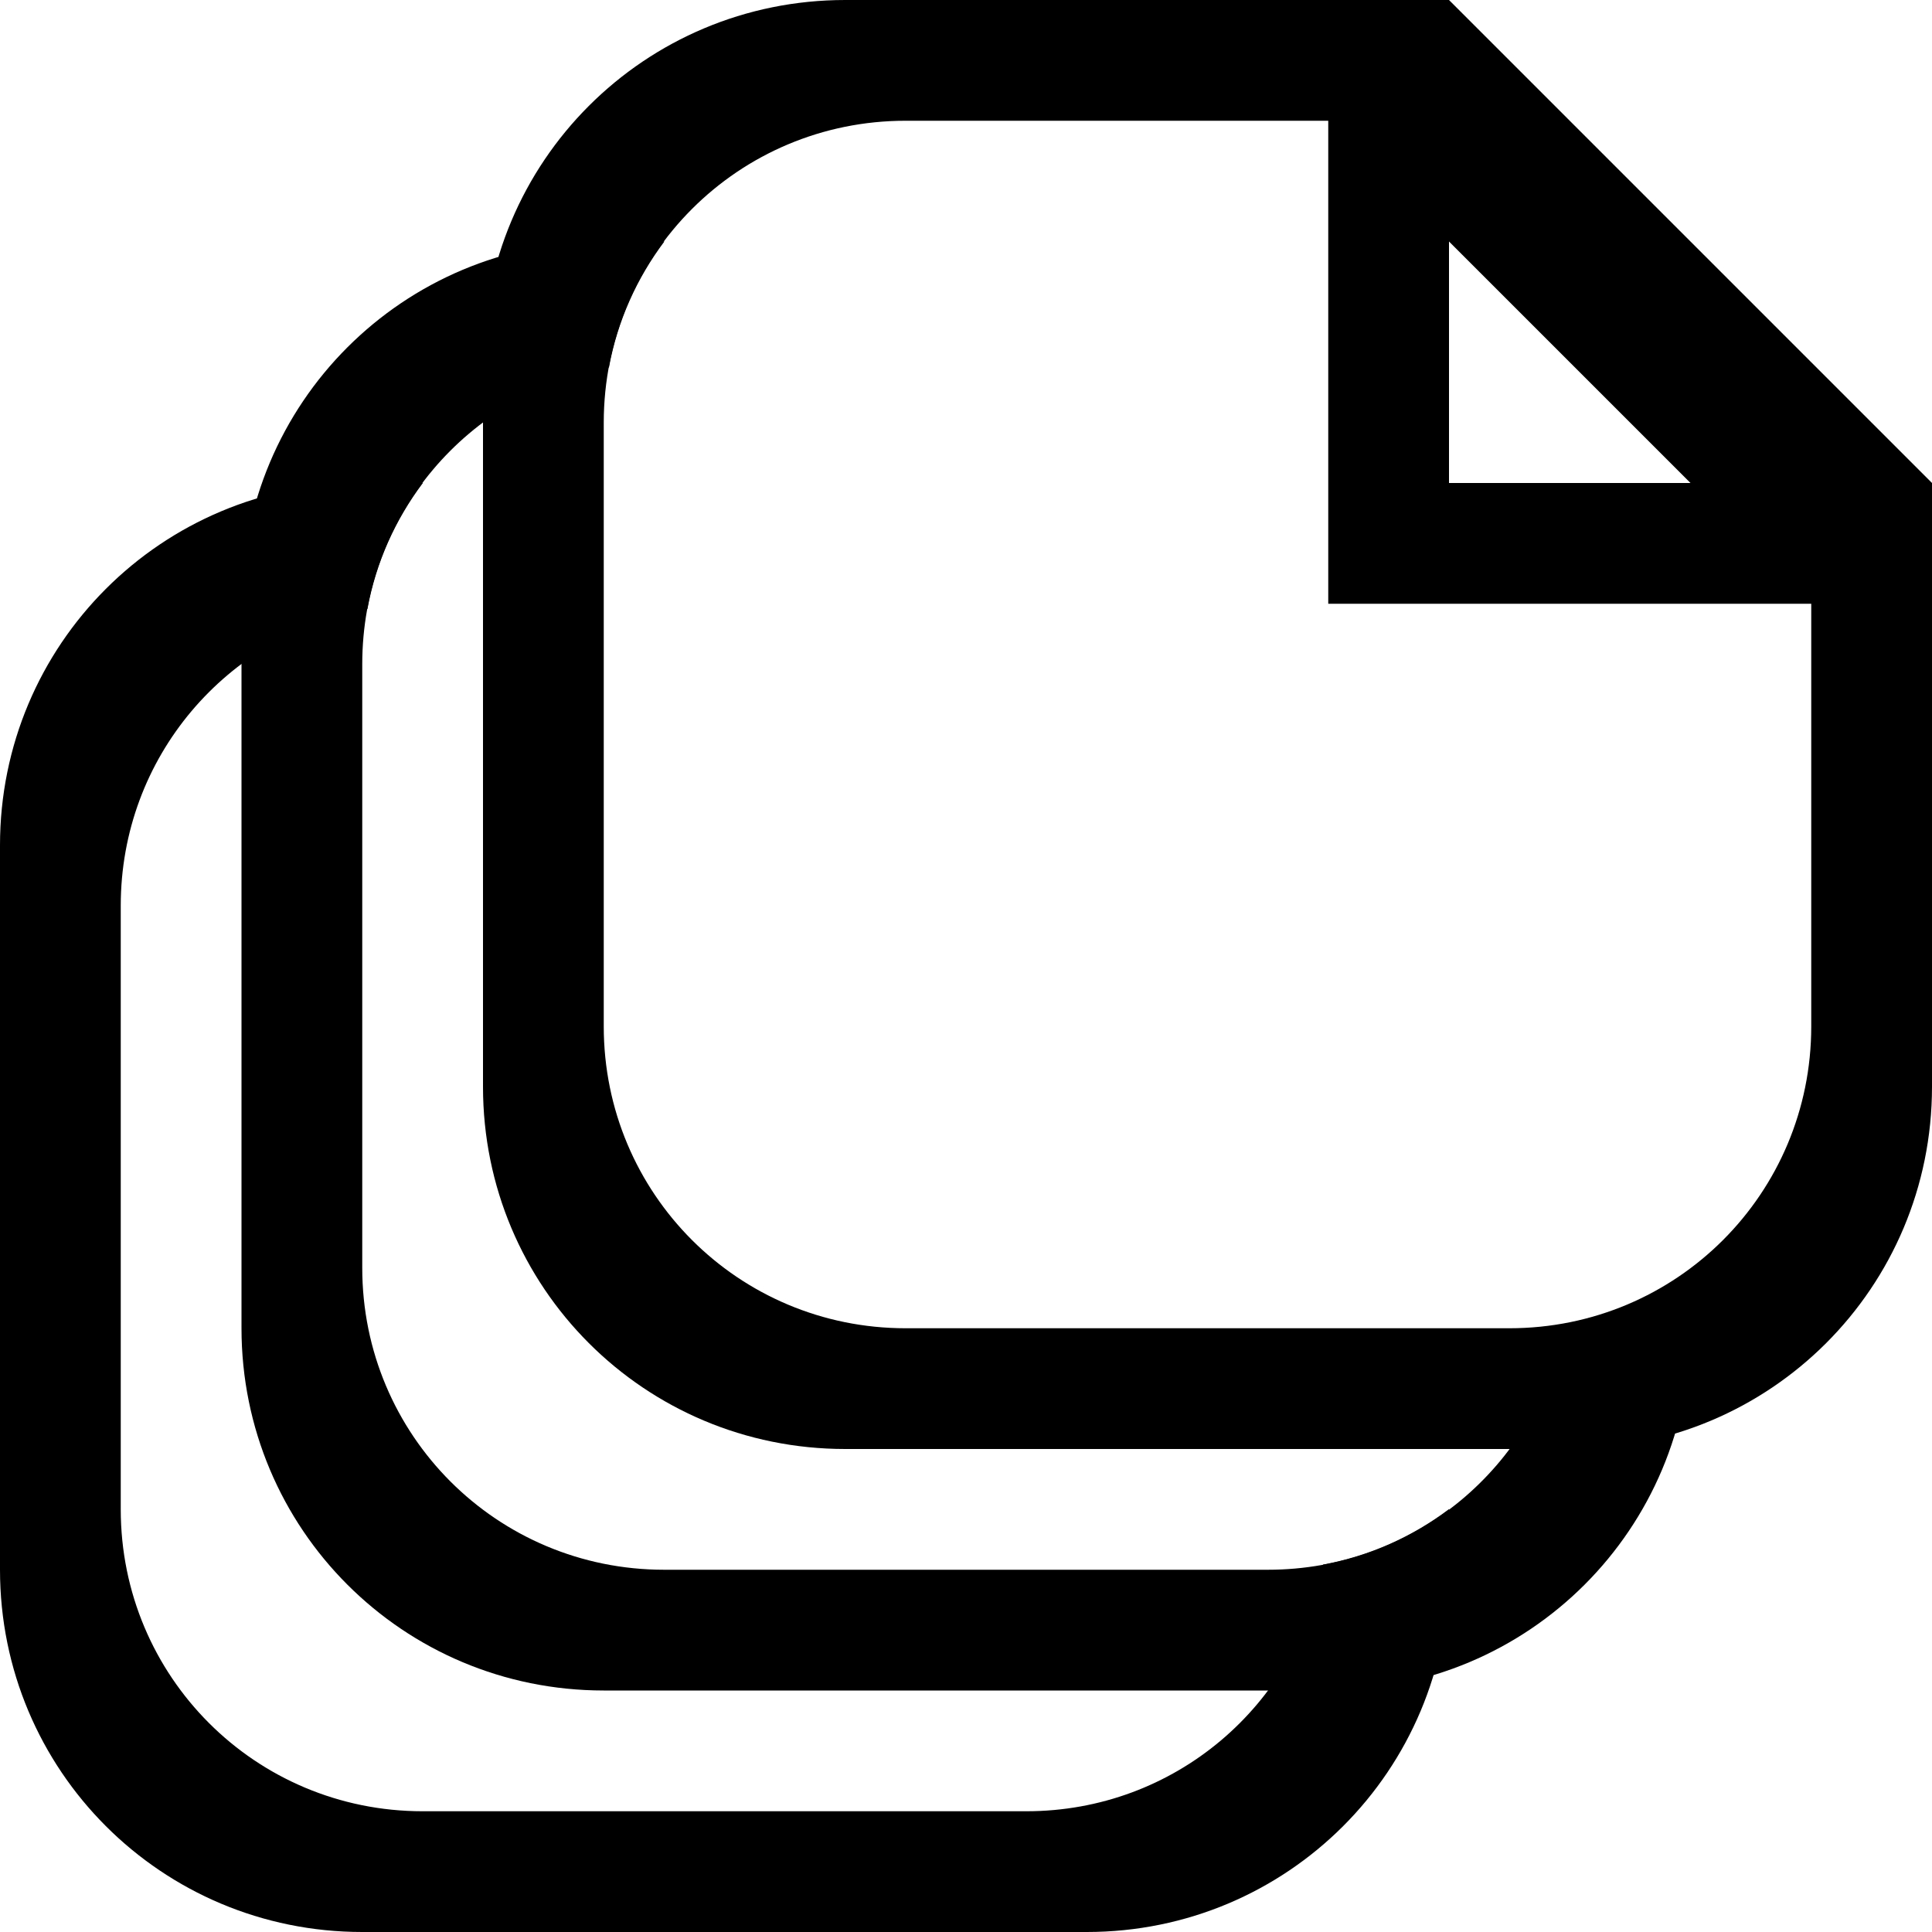
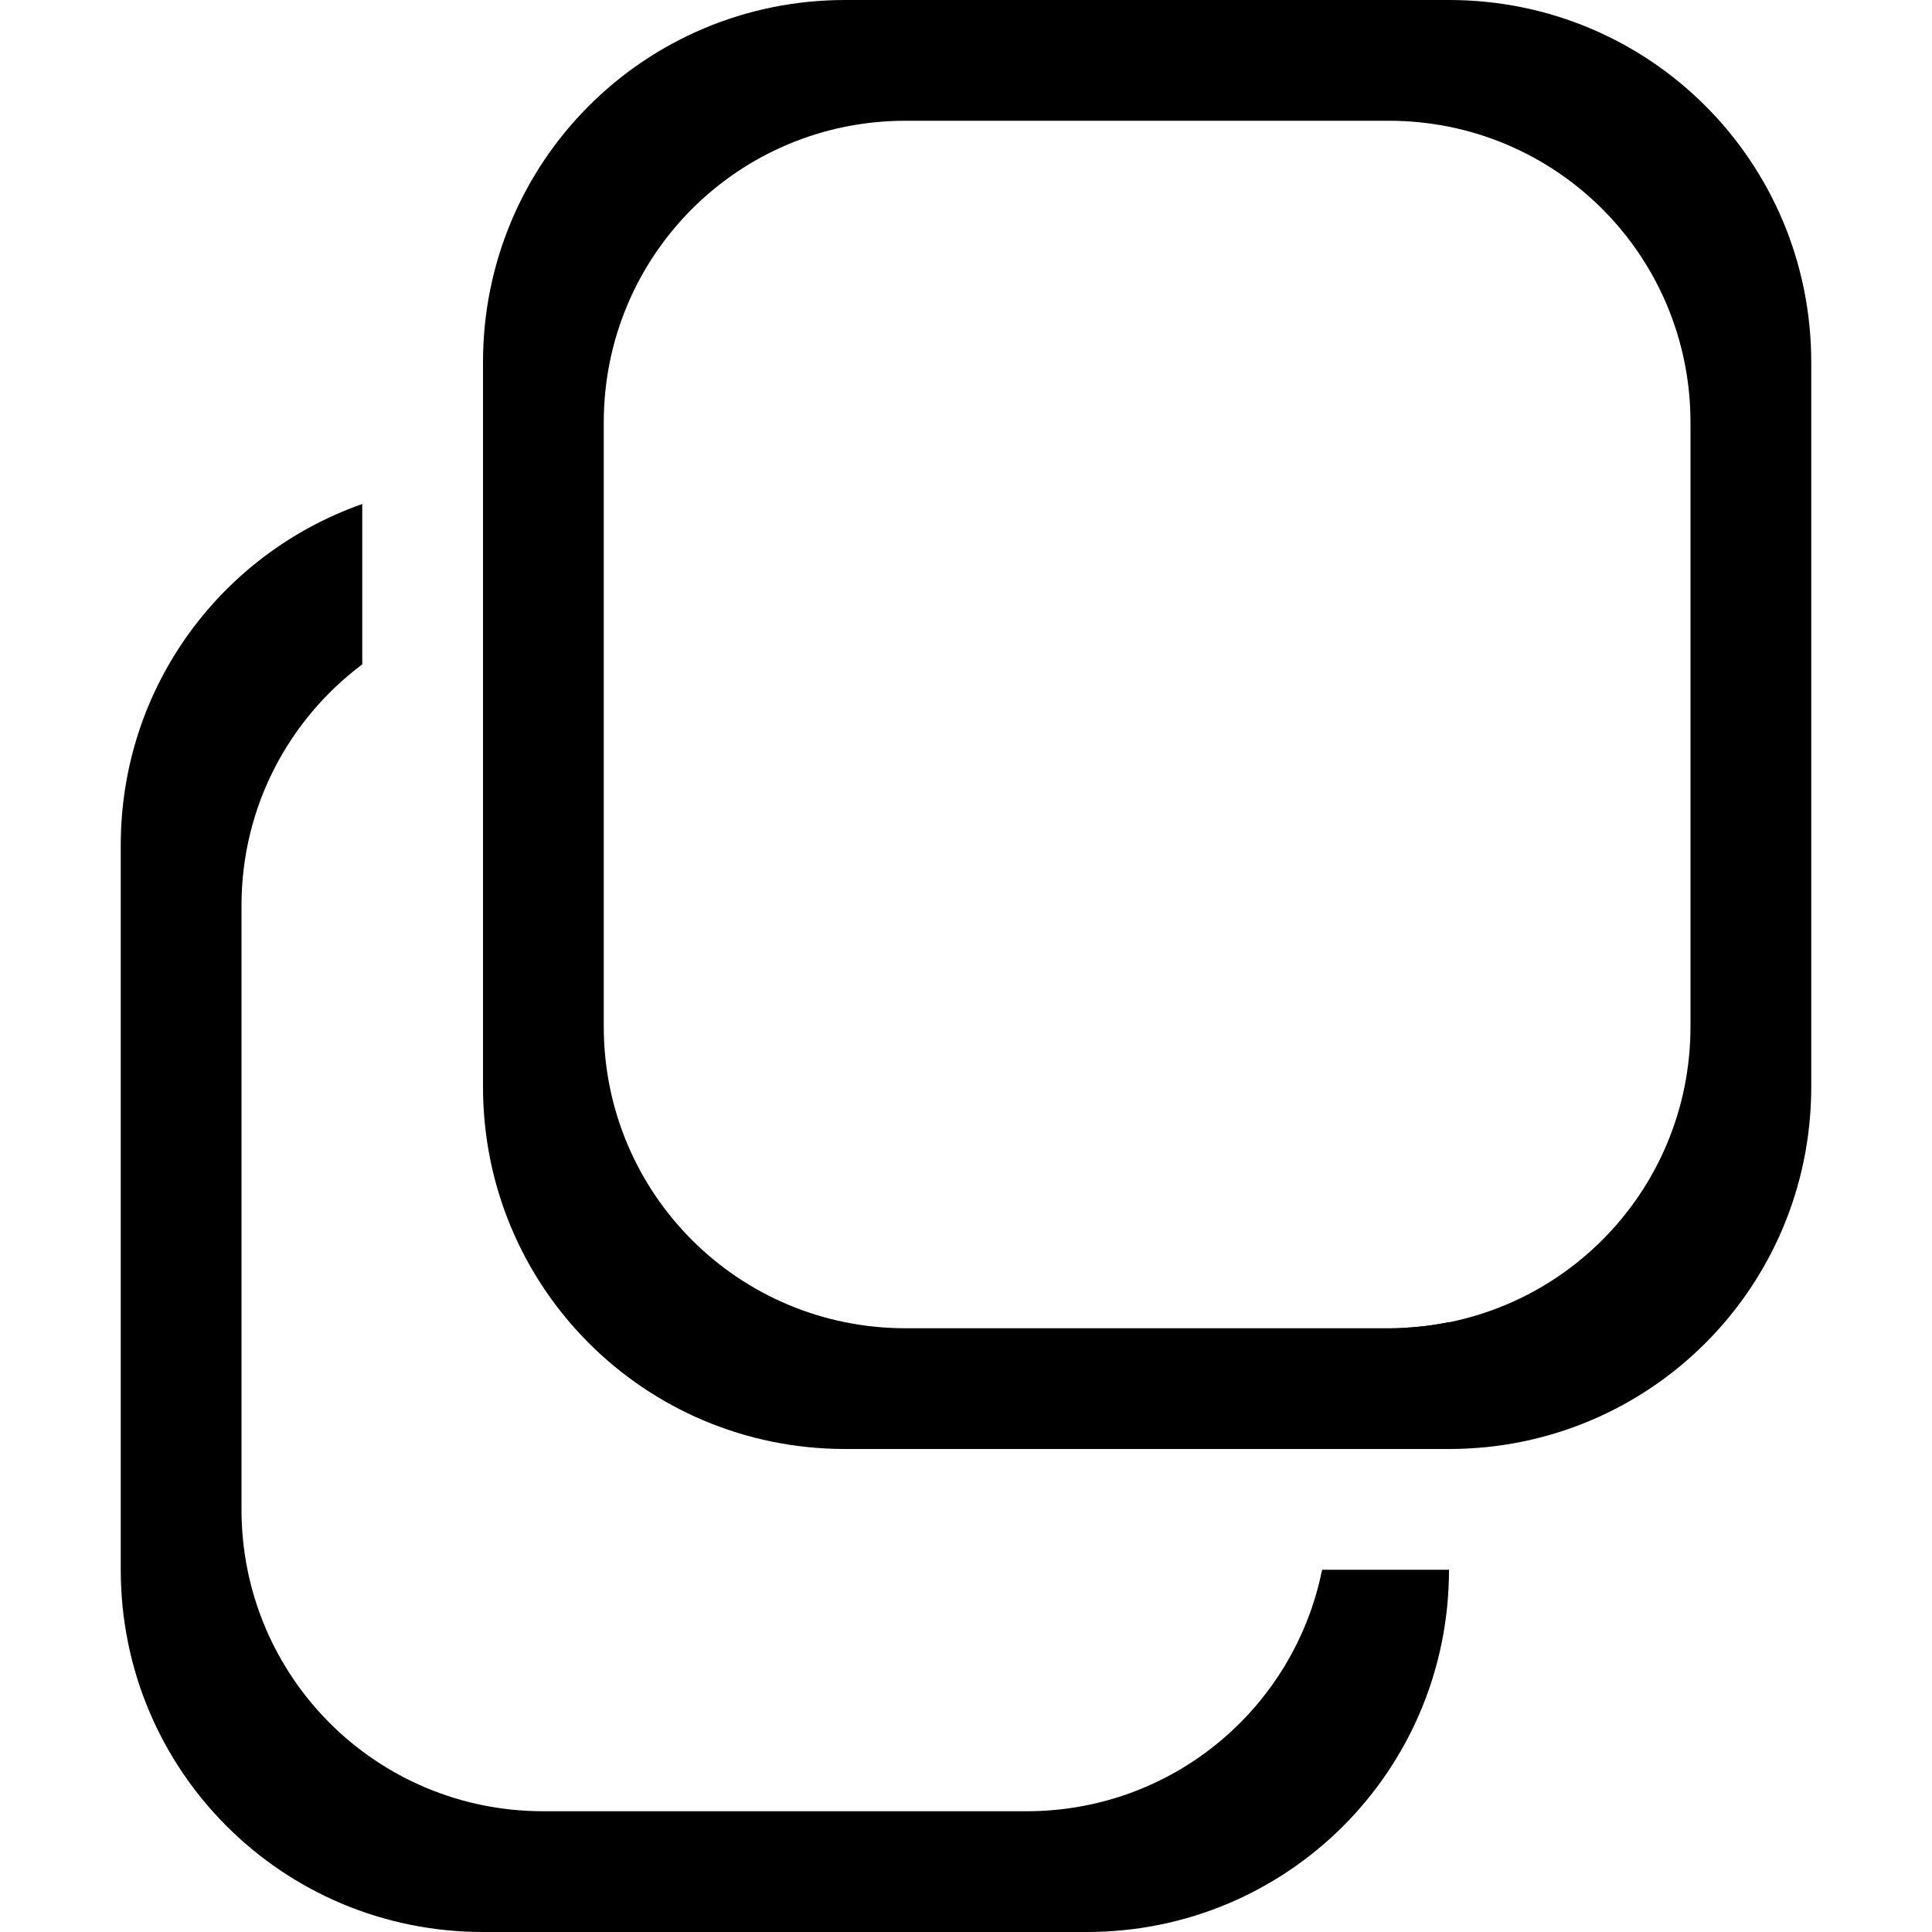
<svg xmlns="http://www.w3.org/2000/svg" width="16" height="16" viewBox="0 0 16 16" version="1.1" id="svg5">
  <defs id="defs2" />
  <g id="layer1">
-     <path id="rect931-6" style="stroke-width:1.044" d="M 5 2 C 3.338 2 2 3.338 2 5 L 2 11 C 2 12.662 3.338 14 5 14 L 11 14 C 12.662 14 14 12.662 14 11 L 14 10.793 C 13.694 10.926 13.356 11 13 11 L 12.949 11 C 12.719 12.144 11.714 13 10.5 13 L 5.5 13 C 4.115 13 3 11.885 3 10.5 L 3 5.5 C 3 4.271 3.878 3.257 5.043 3.043 C 5.114 2.656 5.275 2.302 5.502 2 L 5 2 z " />
-     <path id="rect931-6-7" style="stroke-width:1.044" d="M 3 4 C 1.338 4 0 5.338 0 7 L 0 13 C 0 14.662 1.338 16 3 16 L 9 16 C 10.662 16 12 14.662 12 13 L 12 12.498 C 11.698 12.725 11.344 12.886 10.957 12.957 C 10.743 14.122 9.729 15 8.5 15 L 3.5 15 C 2.115 15 1 13.885 1 12.5 L 1 7.5 C 1 6.271 1.878 5.257 3.043 5.043 C 3.114 4.656 3.275 4.302 3.502 4 L 3 4 z " />
-     <path id="rect927" d="m 7,-4e-8 c -1.662,0 -3,1.338 -3,3 v 6 c 0,1.662 1.338,3 3,3 h 6 c 1.662,0 3,-1.338 3,-3 v -5 L 14.934,2.934 13.066,1.066 12,-4e-8 Z m 0.5,1 H 11 V 5 h 4 v 3.5 C 15,9.885 13.885,11 12.5,11 H 7.5 c -1.385,0 -2.5,-1.115 -2.5,-2.5 V 3.5 c 0,-1.385 1.115,-2.5 2.5,-2.5 z M 12,2 14,4 H 12 Z" />
+     <path id="rect1515" style="stroke-linecap:round;stroke-linejoin:round" d="m 12,0 c 1.662,0 3,1.338 3,3 v 6 c 0,1.662 -1.338,3 -3,3 H 7 C 5.338,12 4,10.662 4,9 V 3 C 4,1.338 5.338,0 7,0 Z m -0.5,1 h -4 C 6.115,1 5,2.115 5,3.5 v 5 C 5,9.885 6.115,11 7.5,11 h 4 C 12.885,11 14,9.885 14,8.5 v -5 C 14,2.115 12.885,1 11.5,1 Z" />
+     <path id="rect1515-3" style="stroke-linecap:round;stroke-linejoin:round" d="m 3,4.174 v 1.328 C 2.393,5.957 2,6.68 2,7.5 v 5 C 2,13.885 3.115,15 4.5,15 h 4 c 1.214,0 2.219,-0.856 2.449,-2 H 12 c 0,1.662 -1.338,3 -3,3 H 4 C 2.338,16 1,14.662 1,13 V 7 C 1,5.69 1.833,4.584 3,4.174 Z m 9,6.775 V 11 h -0.5 c 0.171,0 0.339,-0.018 0.5,-0.051 z" />
  </g>
</svg>
